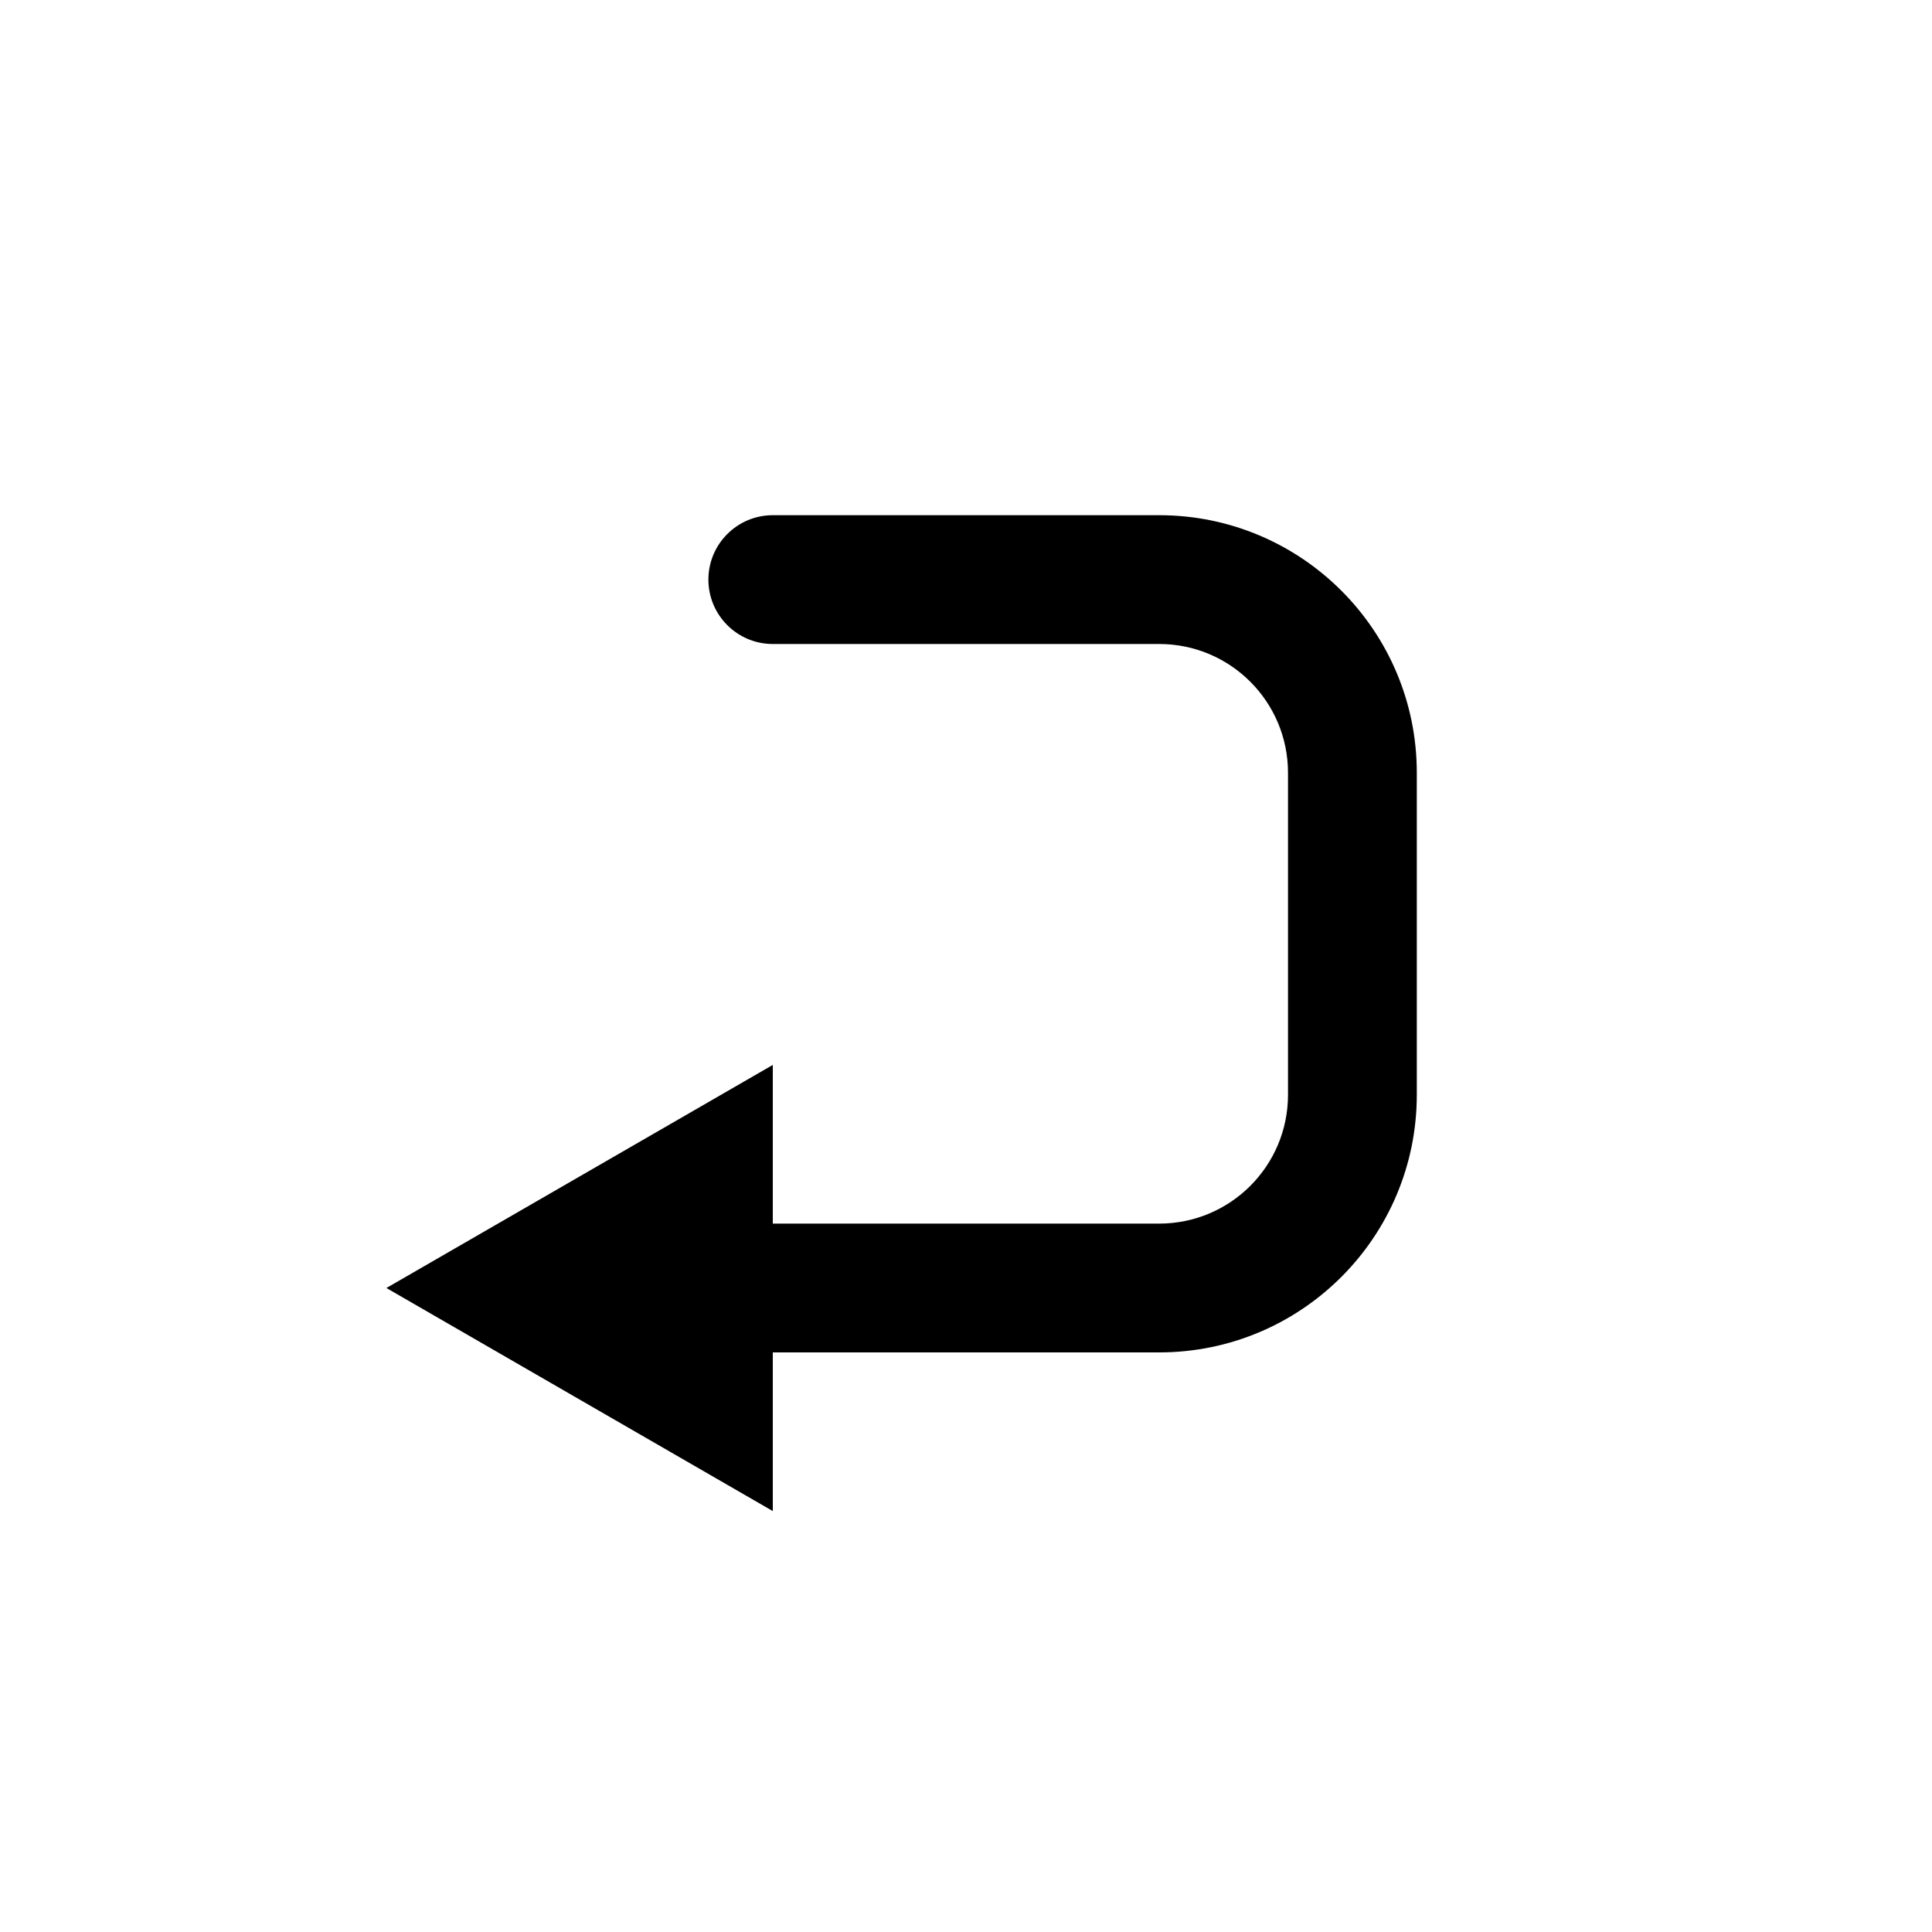
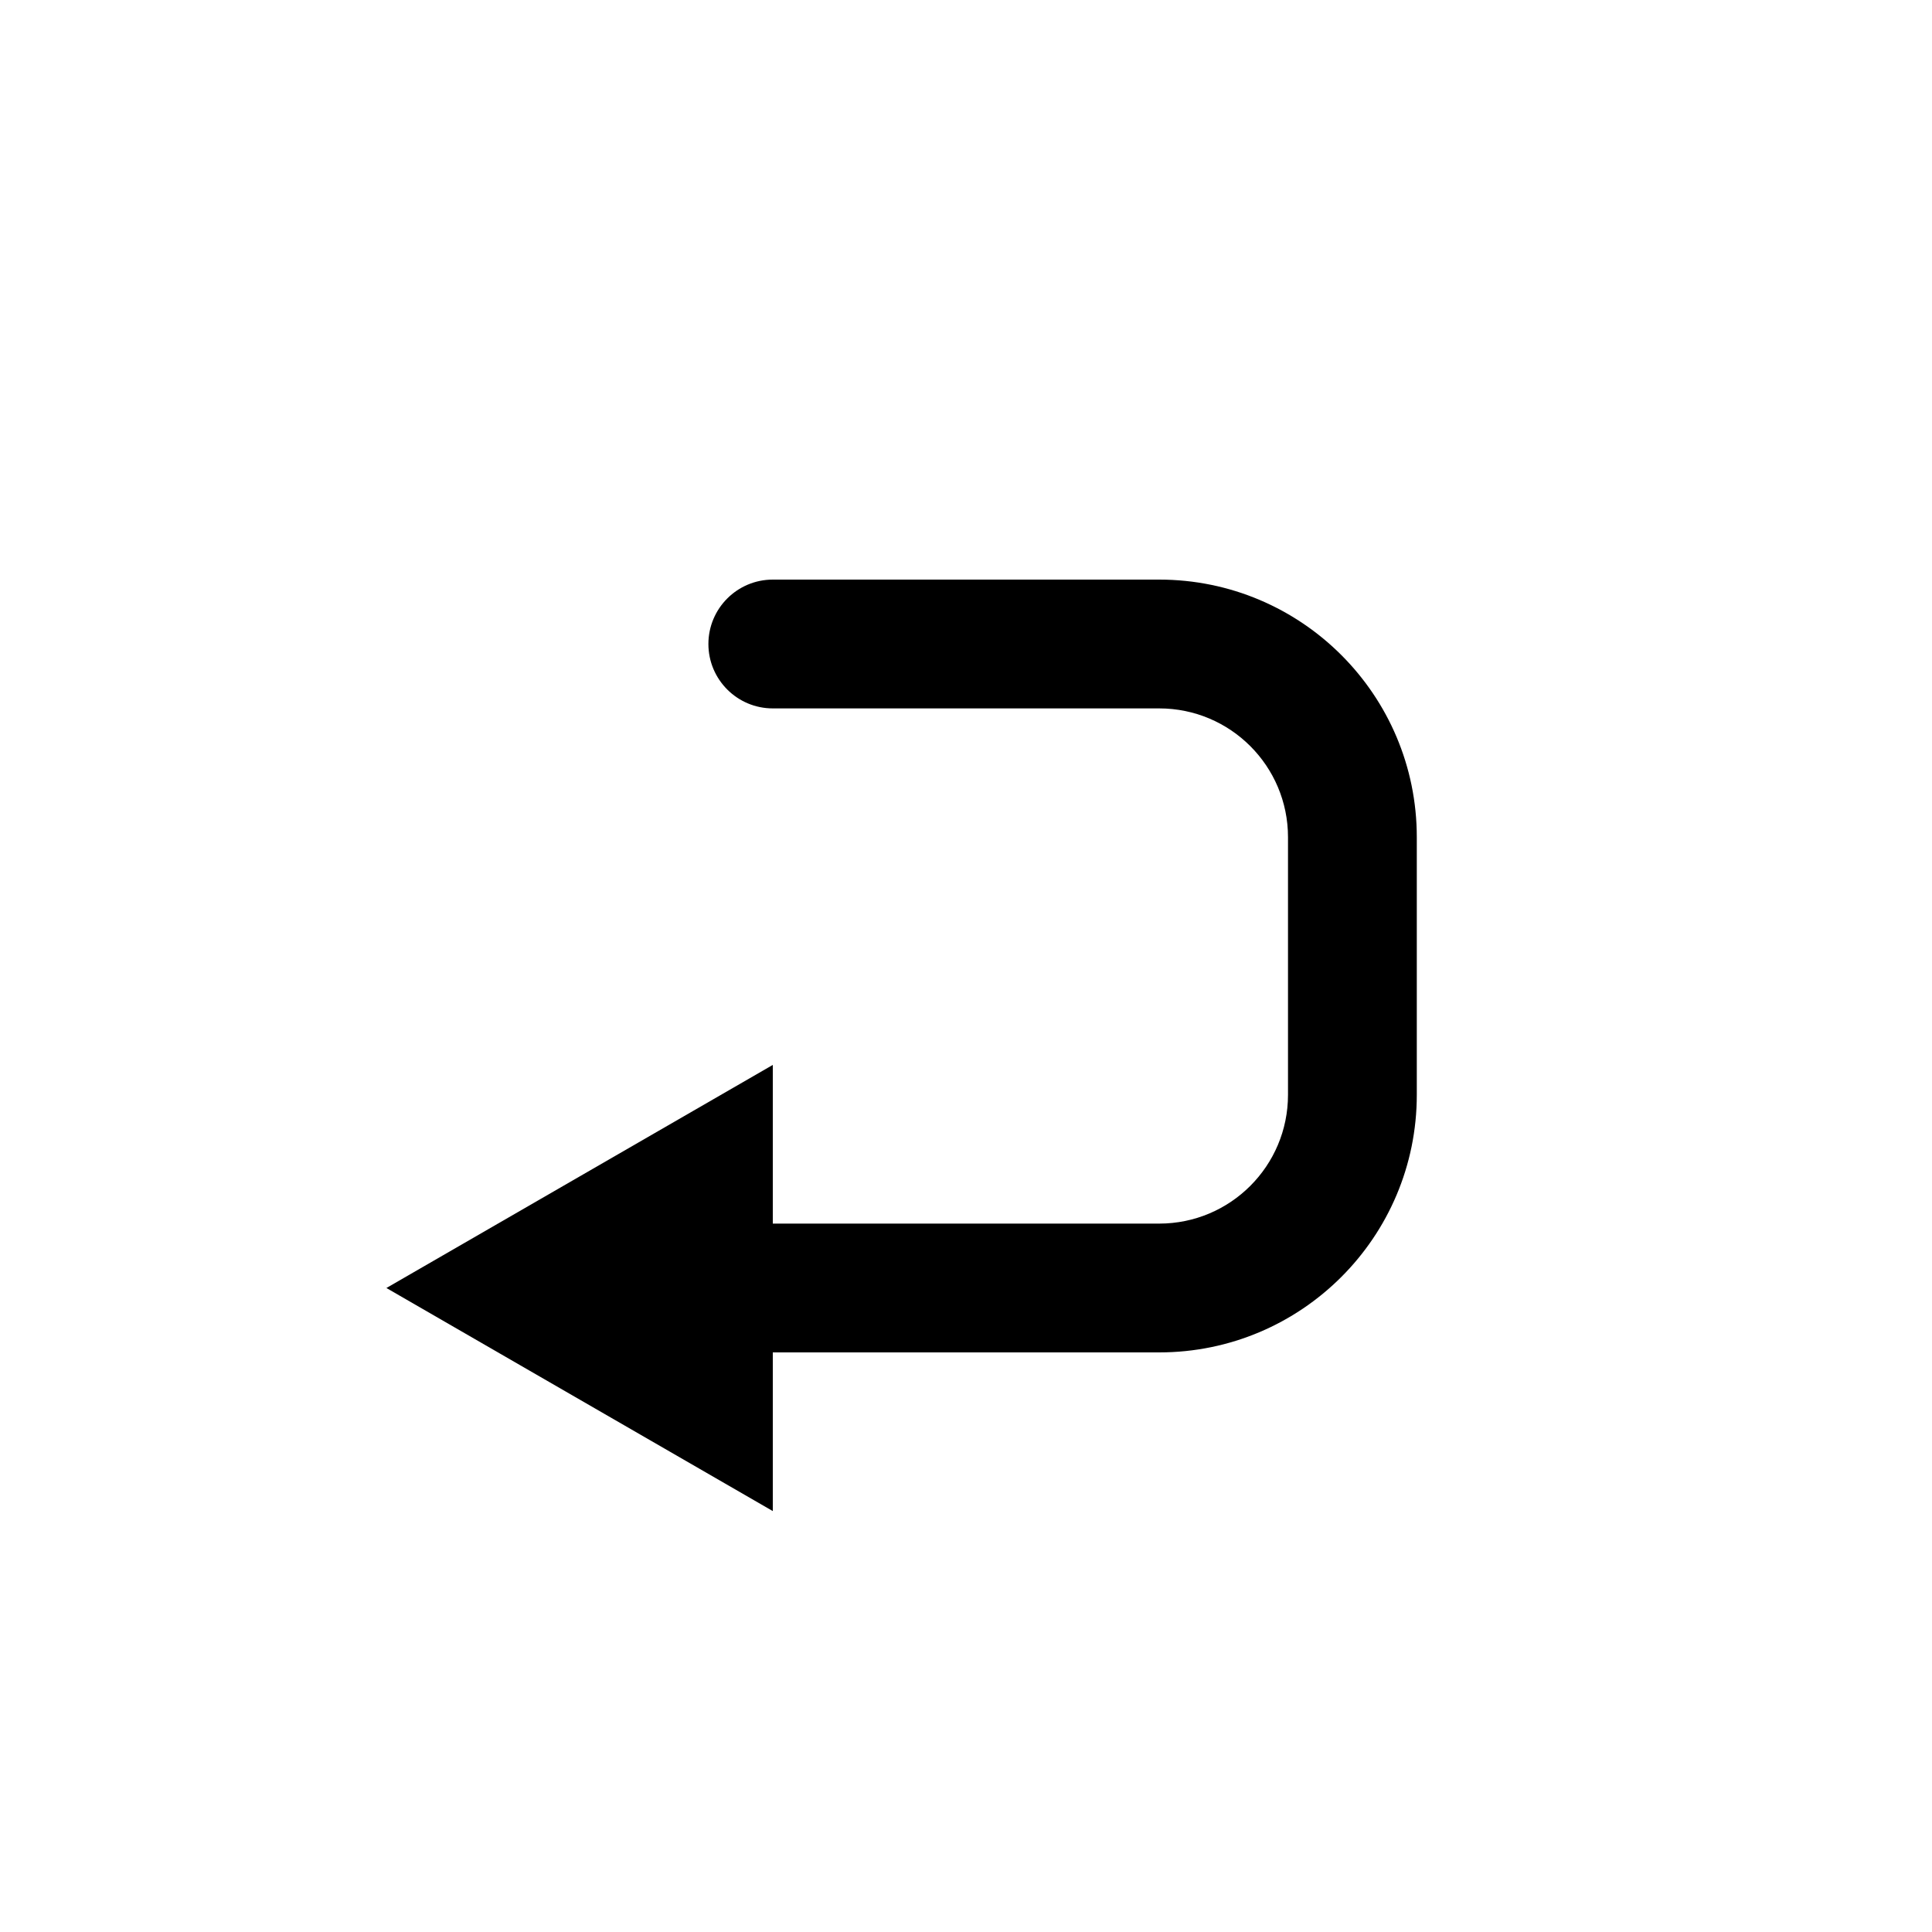
<svg xmlns="http://www.w3.org/2000/svg" width="30" height="30" viewBox="0 0 30 30" fill="none">
-   <path d="M12 8C11.448 8 11 8.448 11 9C11 9.552 11.448 10 12 10V8ZM18 19H12V21H18V19ZM22 17V12H20V17H22ZM18 8H12V10H18V8ZM22 12C22 9.791 20.209 8 18 8V10C19.105 10 20 10.895 20 12H22ZM18 21C20.209 21 22 19.209 22 17H20C20 18.105 19.105 19 18 19V21Z" fill="black" />
+   <path d="M12 9C11.448 9 11 9.448 11 10C11 10.552 11.448 11 12 11V9ZM18 19H12V21H18V19ZM22 17V13H20V17H22ZM18 9H12V11H18V9ZM22 13C22 10.791 20.209 9 18 9V11C19.105 11 20 11.895 20 13H22ZM18 21C20.209 21 22 19.209 22 17H20C20 18.105 19.105 19 18 19V21Z" fill="black" />
  <path d="M6 20L12 16.536L12 23.464L6 20Z" fill="black" />
</svg>
